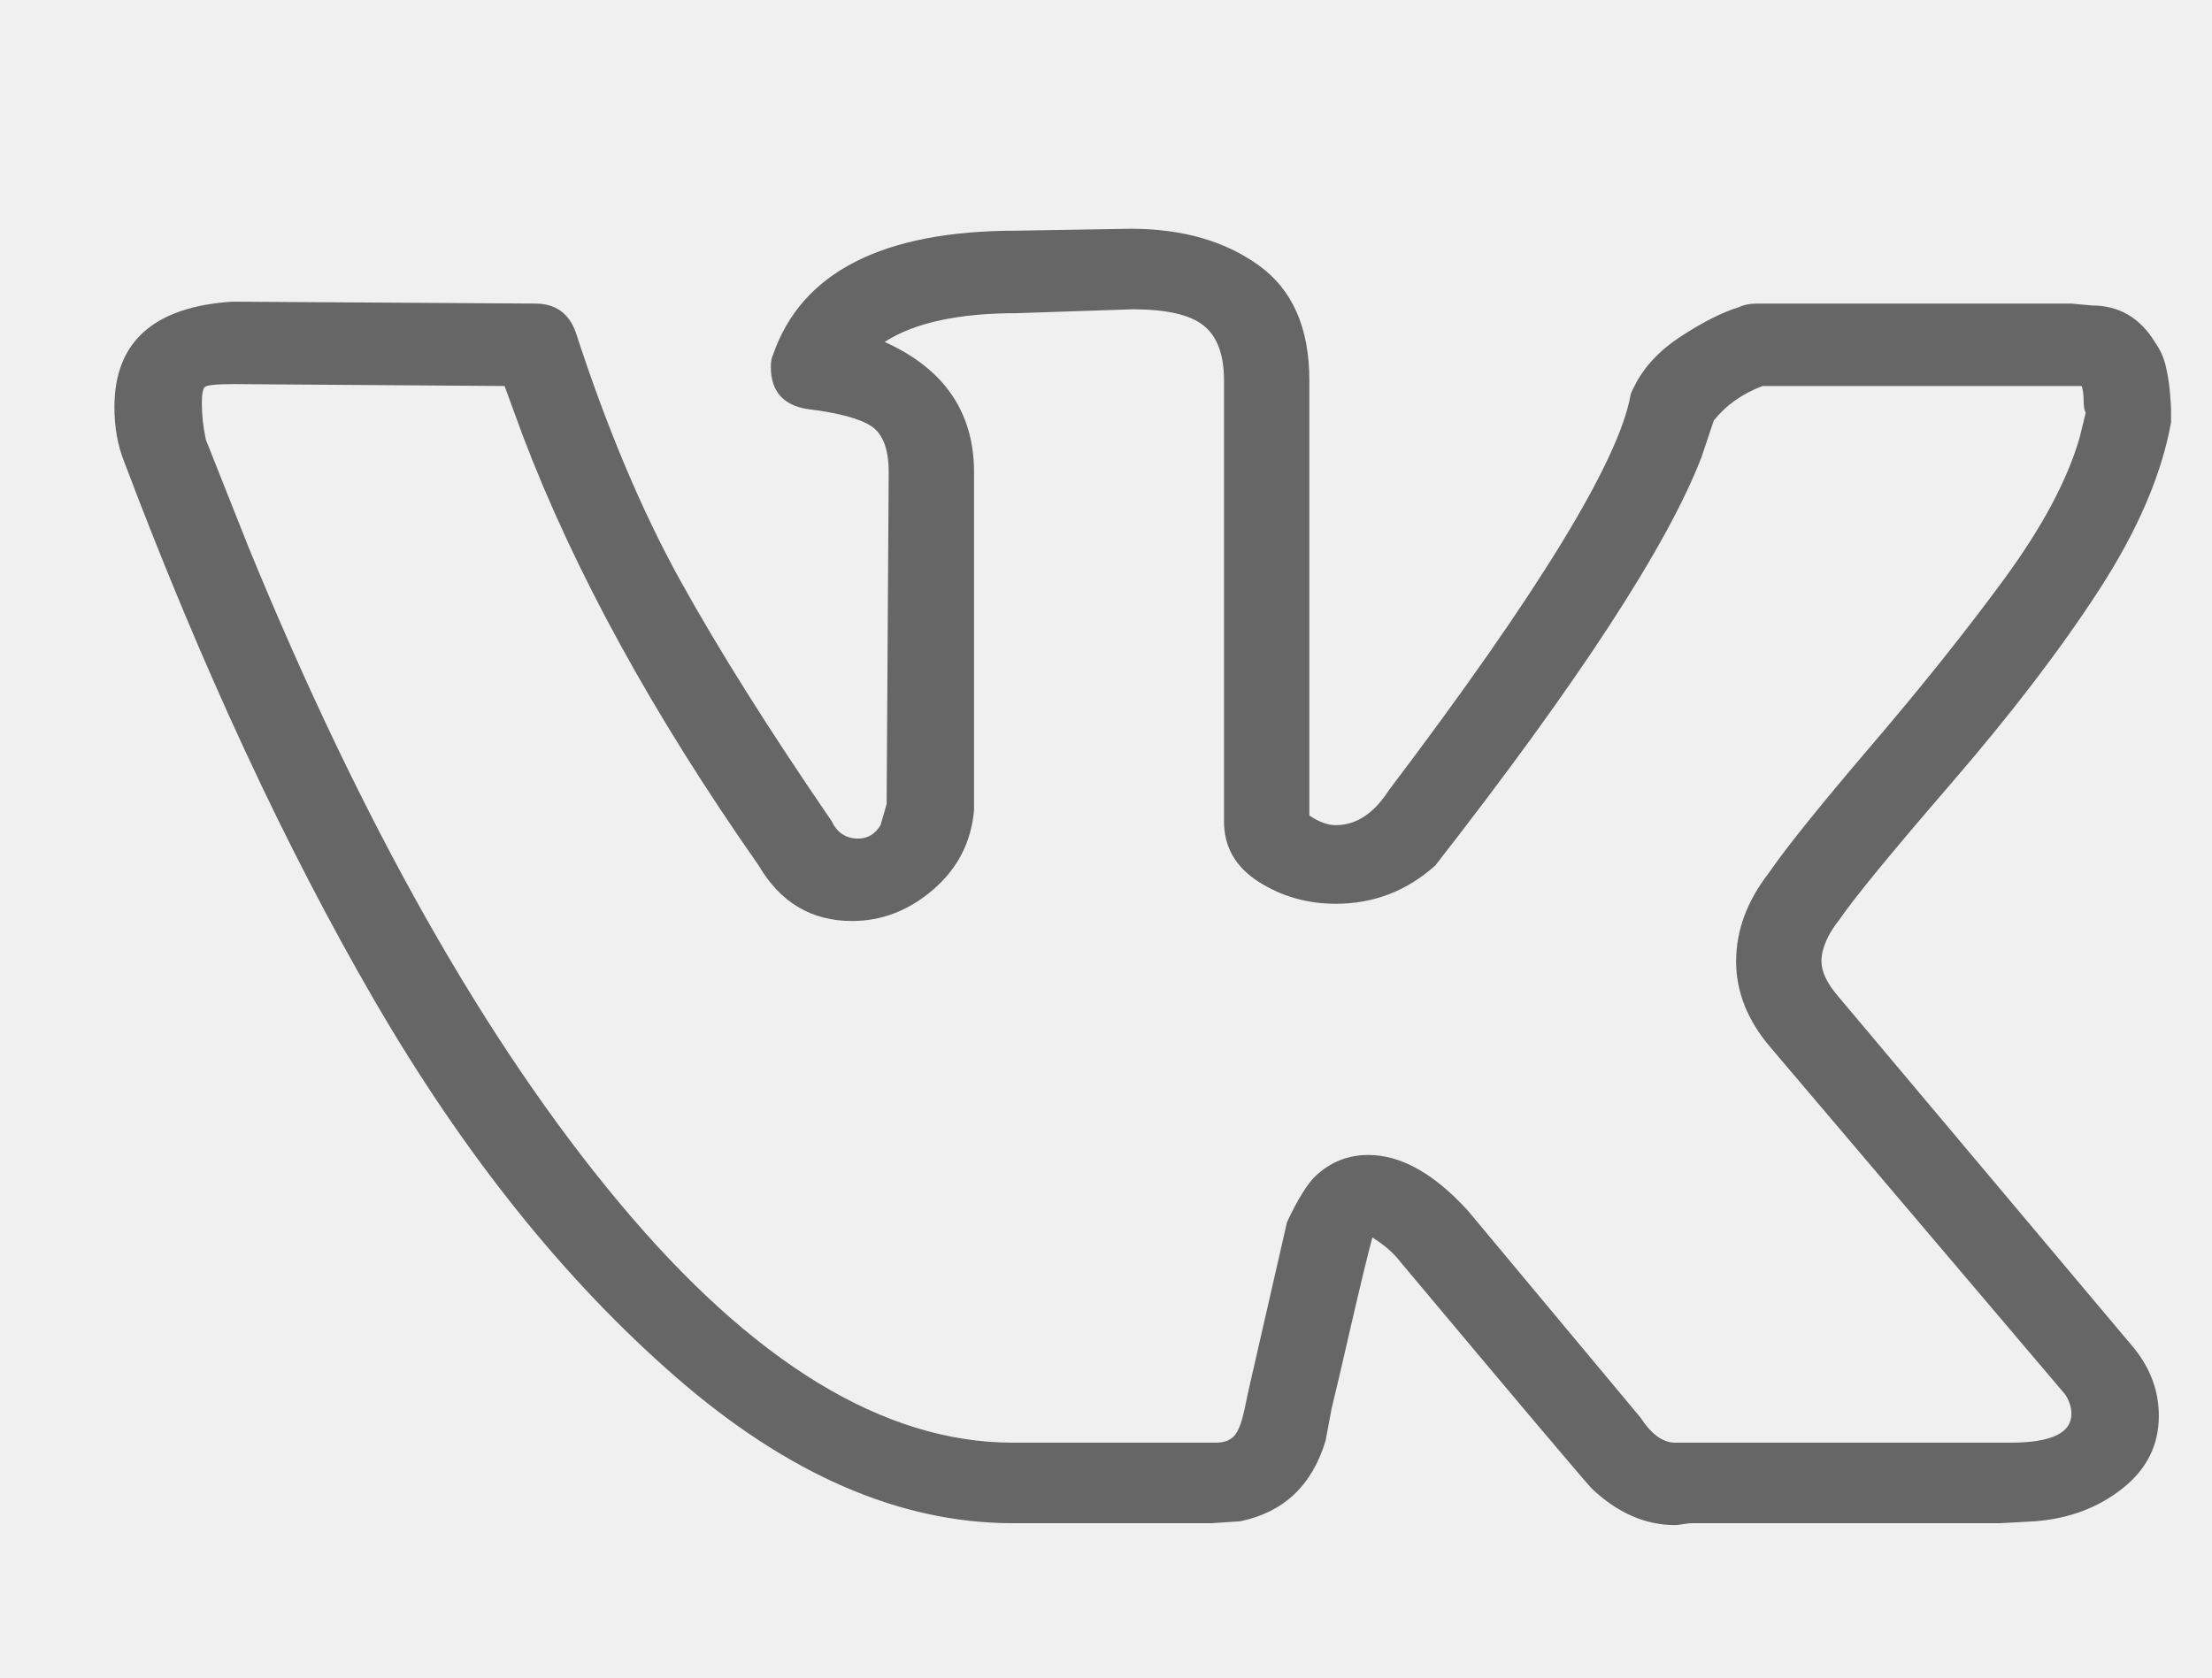
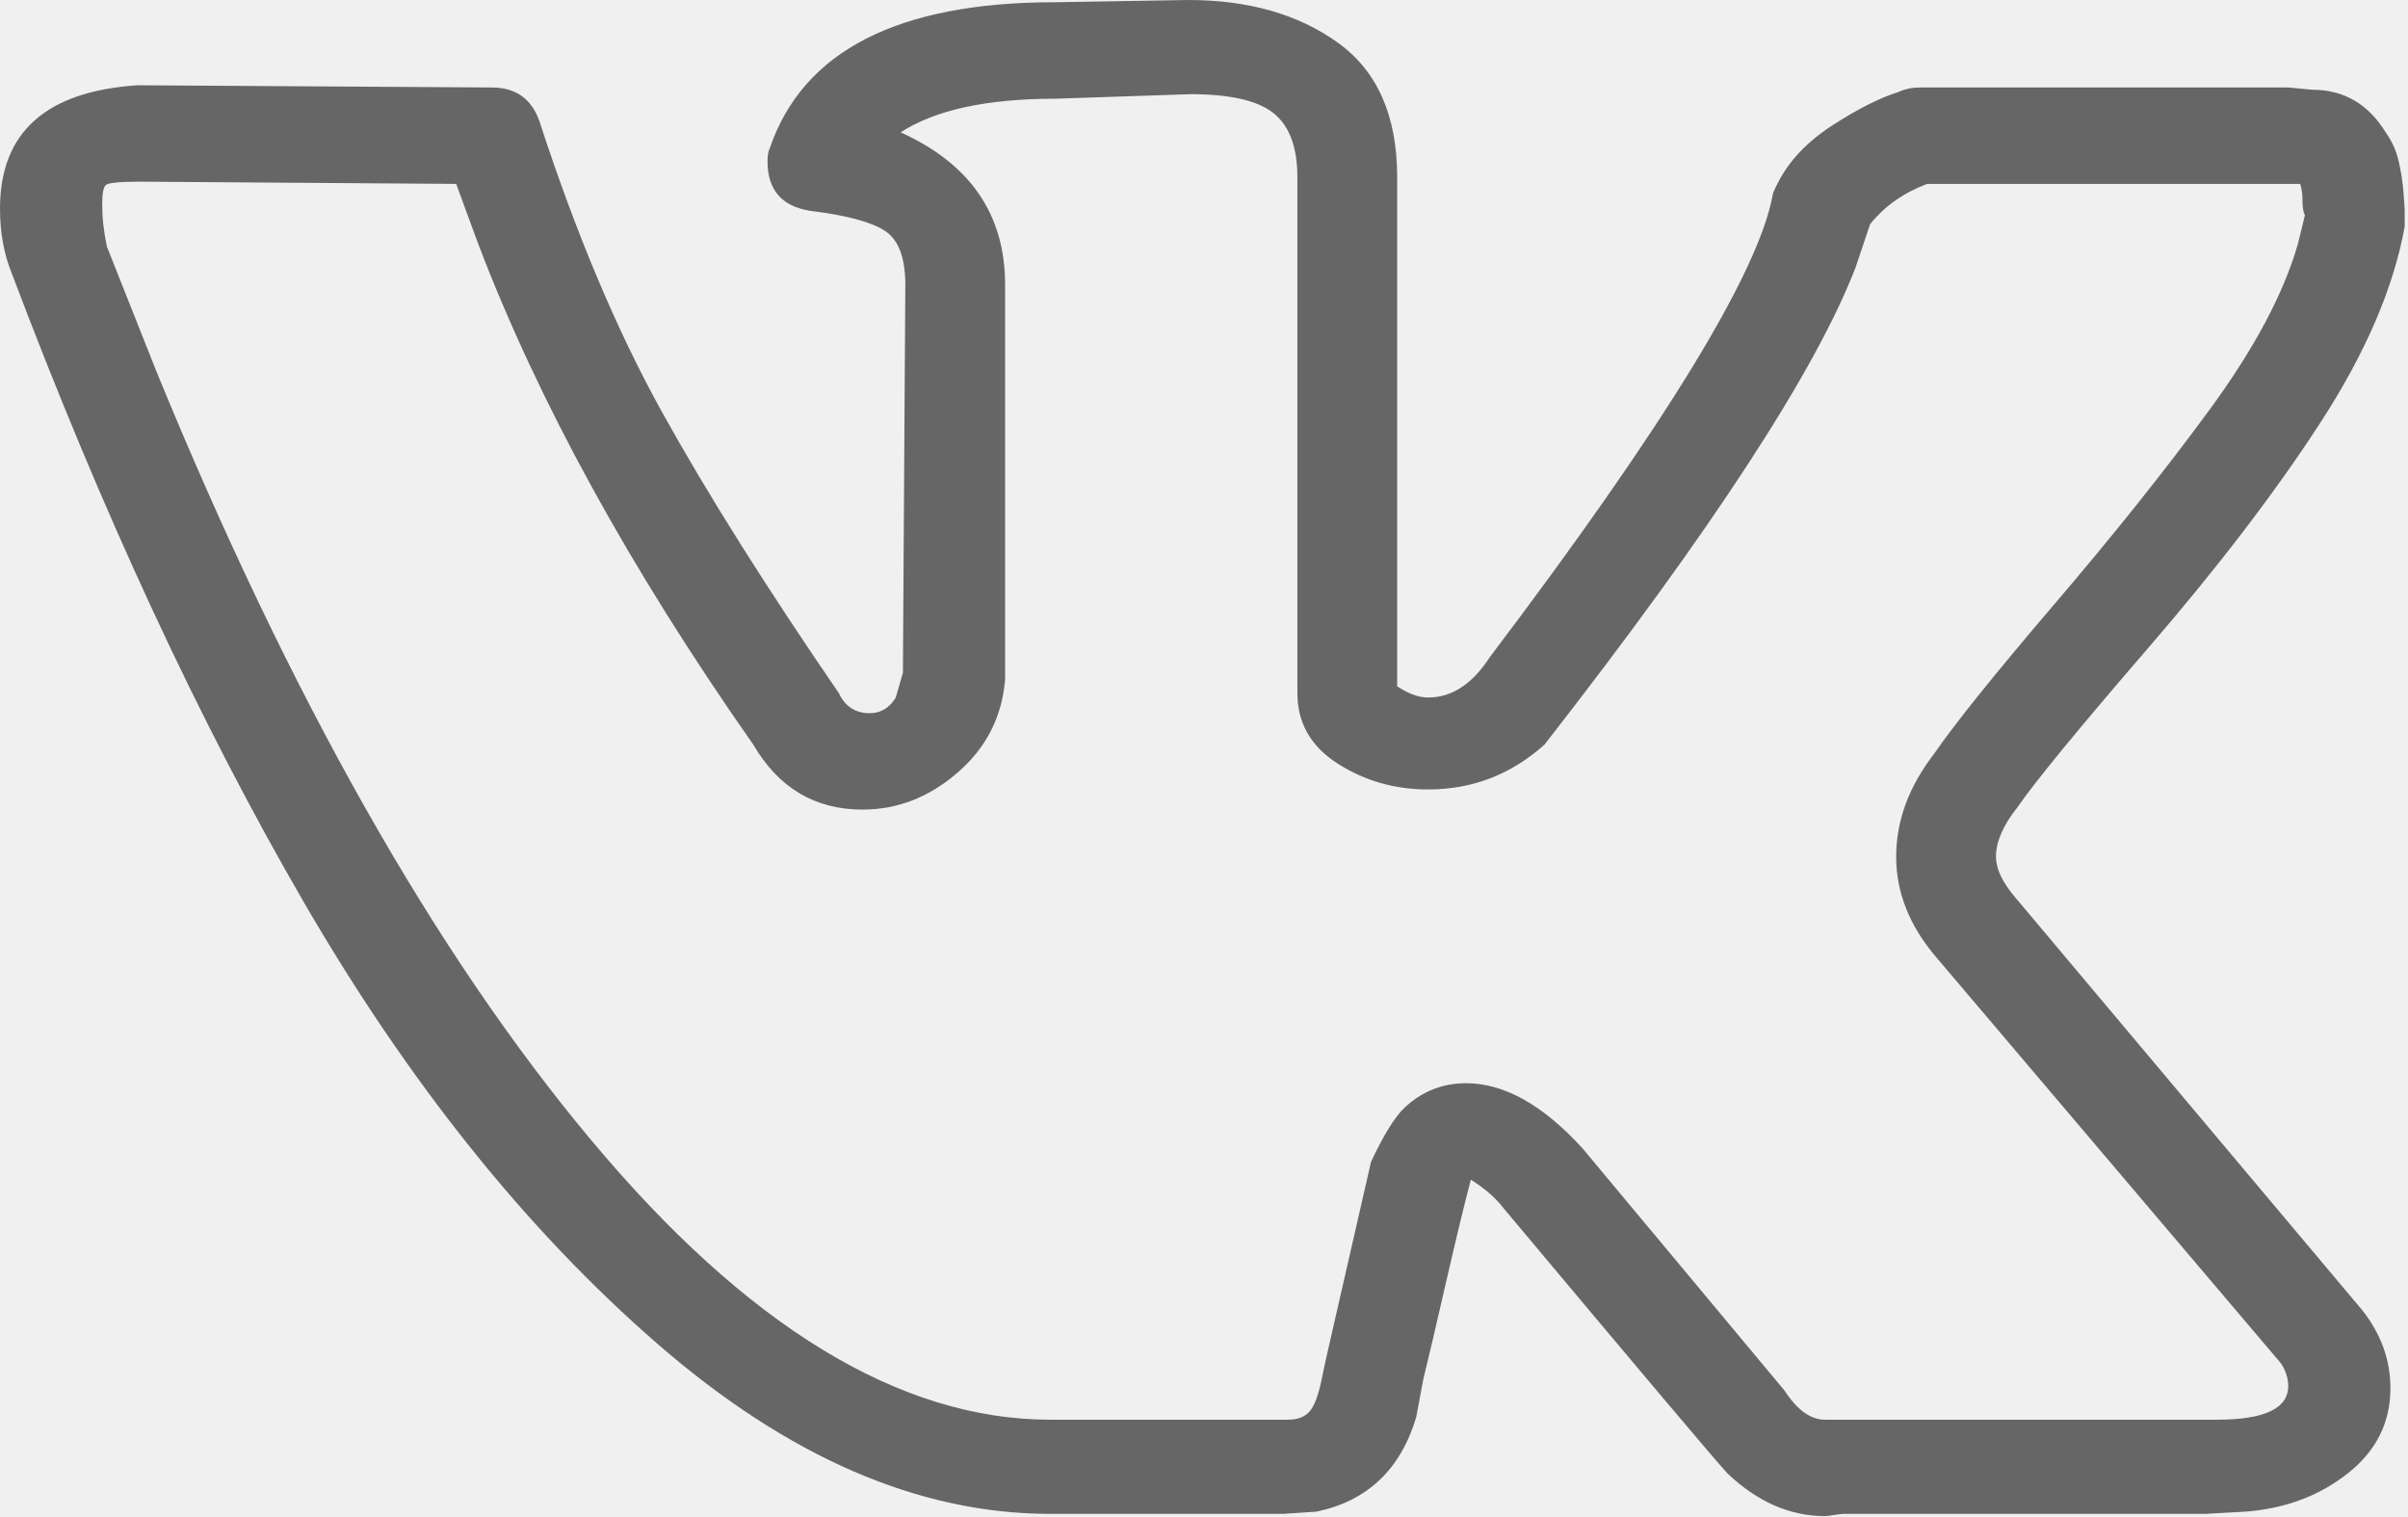
- <svg xmlns="http://www.w3.org/2000/svg" width="29" height="22" viewBox="0 0 29 22" fill="none">
-   <g clip-path="url(#clip0_84478_321)">
-     <path d="M1.5 5.339C1.5 4.484 2.015 4.023 3.045 3.956L7.015 3.981C7.282 3.981 7.459 4.107 7.548 4.358C7.957 5.615 8.414 6.701 8.92 7.615C9.426 8.528 10.088 9.58 10.905 10.771C10.976 10.922 11.092 10.997 11.251 10.997C11.376 10.997 11.473 10.938 11.544 10.821L11.624 10.544L11.651 6.194C11.651 5.892 11.576 5.691 11.425 5.59C11.274 5.49 10.994 5.414 10.585 5.364C10.266 5.314 10.106 5.129 10.106 4.811C10.106 4.744 10.115 4.693 10.132 4.66C10.505 3.57 11.571 3.025 13.33 3.025L14.822 3C15.497 3 16.056 3.159 16.5 3.478C16.944 3.796 17.166 4.299 17.166 4.987V10.695C17.291 10.779 17.406 10.821 17.513 10.821C17.779 10.821 18.01 10.67 18.205 10.368C20.159 7.786 21.216 6.06 21.376 5.188C21.376 5.171 21.394 5.129 21.429 5.062C21.553 4.811 21.758 4.593 22.042 4.408C22.326 4.224 22.575 4.098 22.788 4.031C22.859 3.998 22.939 3.981 23.028 3.981H27.157L27.424 4.006C27.779 4.006 28.054 4.165 28.25 4.484C28.321 4.584 28.37 4.693 28.396 4.811C28.423 4.928 28.441 5.045 28.45 5.163C28.459 5.28 28.463 5.347 28.463 5.364V5.54C28.339 6.227 28.023 6.961 27.517 7.74C27.011 8.52 26.367 9.362 25.585 10.268C24.804 11.173 24.316 11.768 24.12 12.053C23.96 12.254 23.88 12.439 23.88 12.607C23.88 12.741 23.951 12.892 24.093 13.059L27.983 17.686C28.197 17.955 28.303 18.248 28.303 18.567C28.303 18.952 28.143 19.271 27.823 19.522C27.504 19.774 27.122 19.916 26.678 19.95L26.225 19.975H22.175C22.157 19.975 22.122 19.979 22.069 19.987C22.015 19.996 21.98 20 21.962 20C21.571 20 21.207 19.841 20.87 19.522C20.745 19.388 19.91 18.399 18.365 16.555C18.276 16.437 18.152 16.328 17.992 16.228C17.921 16.496 17.828 16.882 17.712 17.385C17.597 17.888 17.513 18.248 17.459 18.466L17.379 18.893C17.202 19.48 16.829 19.832 16.26 19.95L15.887 19.975H13.276C11.802 19.975 10.332 19.338 8.867 18.064C7.401 16.789 6.083 15.142 4.91 13.122C3.738 11.102 2.646 8.75 1.633 6.068C1.544 5.85 1.5 5.607 1.5 5.339ZM17.513 11.852C17.14 11.852 16.802 11.756 16.5 11.563C16.198 11.37 16.047 11.106 16.047 10.771V4.987C16.047 4.651 15.958 4.412 15.781 4.27C15.603 4.127 15.292 4.056 14.848 4.056L13.33 4.107C12.566 4.107 11.989 4.232 11.598 4.484C12.379 4.836 12.77 5.406 12.77 6.194V10.62C12.735 11.039 12.557 11.387 12.237 11.664C11.918 11.94 11.562 12.078 11.171 12.078C10.639 12.078 10.23 11.835 9.946 11.349C8.56 9.371 7.53 7.493 6.855 5.716L6.615 5.062L3.072 5.037C2.841 5.037 2.712 5.05 2.686 5.075C2.659 5.1 2.646 5.171 2.646 5.288C2.646 5.439 2.663 5.599 2.699 5.766L3.258 7.175C4.75 10.813 6.371 13.68 8.121 15.775C9.87 17.871 11.589 18.919 13.276 18.919H15.941C16.047 18.919 16.127 18.889 16.18 18.831C16.234 18.772 16.278 18.659 16.314 18.491L16.367 18.24L16.873 16.027C17.015 15.725 17.14 15.524 17.246 15.423C17.442 15.239 17.672 15.146 17.939 15.146C18.365 15.146 18.8 15.389 19.244 15.876L21.509 18.592C21.651 18.81 21.802 18.919 21.962 18.919H26.358C26.891 18.919 27.157 18.793 27.157 18.541C27.157 18.458 27.131 18.374 27.078 18.29L23.214 13.738C22.912 13.386 22.761 13.009 22.761 12.607C22.761 12.204 22.903 11.819 23.188 11.45C23.419 11.114 23.867 10.557 24.533 9.777C25.199 8.998 25.781 8.268 26.278 7.59C26.776 6.91 27.104 6.294 27.264 5.741L27.344 5.414C27.326 5.381 27.317 5.326 27.317 5.251C27.317 5.175 27.308 5.112 27.291 5.062H23.108C22.841 5.163 22.628 5.314 22.468 5.515L22.308 5.993C21.864 7.149 20.701 8.935 18.818 11.349C18.445 11.684 18.01 11.852 17.513 11.852Z" fill="#666666" />
-   </g>
-   <defs>
-     <clipPath id="clip0_84478_321">
-       <rect width="28" height="22" fill="white" transform="translate(0.5)" />
-     </clipPath>
-   </defs>
+ <svg xmlns="http://www.w3.org/2000/svg" width="27" height="17" viewBox="0 0 27 17" fill="none">
+   <path d="M0 2.339C0 1.484 0.515 1.023 1.545 0.956L5.515 0.981C5.782 0.981 5.959 1.107 6.048 1.358C6.457 2.615 6.914 3.701 7.42 4.615C7.926 5.528 8.588 6.58 9.405 7.771C9.476 7.922 9.592 7.997 9.751 7.997C9.876 7.997 9.973 7.938 10.044 7.821L10.124 7.544L10.151 3.194C10.151 2.892 10.076 2.691 9.925 2.59C9.774 2.49 9.494 2.414 9.085 2.364C8.766 2.314 8.606 2.129 8.606 1.811C8.606 1.744 8.615 1.693 8.632 1.66C9.005 0.57 10.071 0.025 11.83 0.025L13.322 0C13.997 0 14.556 0.159 15 0.478C15.444 0.796 15.666 1.299 15.666 1.987V7.695C15.791 7.779 15.906 7.821 16.013 7.821C16.279 7.821 16.51 7.67 16.705 7.368C18.659 4.786 19.716 3.06 19.876 2.188C19.876 2.171 19.894 2.129 19.929 2.062C20.053 1.811 20.258 1.593 20.542 1.408C20.826 1.224 21.075 1.098 21.288 1.031C21.359 0.998 21.439 0.981 21.528 0.981H25.657L25.924 1.006C26.279 1.006 26.554 1.165 26.75 1.484C26.821 1.584 26.87 1.693 26.896 1.811C26.923 1.928 26.941 2.045 26.95 2.163C26.959 2.28 26.963 2.347 26.963 2.364V2.54C26.839 3.227 26.523 3.961 26.017 4.74C25.511 5.52 24.867 6.362 24.085 7.268C23.304 8.173 22.816 8.768 22.62 9.053C22.46 9.254 22.38 9.439 22.38 9.607C22.38 9.741 22.451 9.892 22.593 10.059L26.483 14.686C26.697 14.955 26.803 15.248 26.803 15.567C26.803 15.952 26.643 16.271 26.323 16.522C26.004 16.774 25.622 16.916 25.178 16.95L24.725 16.975H20.675C20.657 16.975 20.622 16.979 20.569 16.987C20.515 16.996 20.48 17 20.462 17C20.071 17 19.707 16.841 19.37 16.522C19.245 16.388 18.41 15.399 16.865 13.555C16.776 13.437 16.652 13.328 16.492 13.228C16.421 13.496 16.328 13.882 16.212 14.385C16.097 14.888 16.013 15.248 15.959 15.466L15.879 15.893C15.702 16.48 15.329 16.832 14.76 16.95L14.387 16.975H11.776C10.302 16.975 8.832 16.338 7.367 15.064C5.901 13.789 4.583 12.142 3.41 10.122C2.238 8.102 1.146 5.75 0.133 3.068C0.044 2.85 0 2.607 0 2.339ZM16.013 8.852C15.64 8.852 15.302 8.756 15 8.563C14.698 8.37 14.547 8.106 14.547 7.771V1.987C14.547 1.651 14.458 1.412 14.281 1.27C14.103 1.127 13.792 1.056 13.348 1.056L11.83 1.107C11.066 1.107 10.489 1.232 10.098 1.484C10.879 1.836 11.27 2.406 11.27 3.194V7.62C11.235 8.039 11.057 8.387 10.737 8.663C10.418 8.94 10.062 9.078 9.671 9.078C9.139 9.078 8.73 8.835 8.446 8.349C7.06 6.371 6.03 4.493 5.355 2.716L5.115 2.062L1.572 2.037C1.341 2.037 1.212 2.05 1.186 2.075C1.159 2.1 1.146 2.171 1.146 2.288C1.146 2.439 1.163 2.599 1.199 2.766L1.758 4.175C3.25 7.813 4.871 10.68 6.621 12.775C8.37 14.871 10.089 15.919 11.776 15.919H14.441C14.547 15.919 14.627 15.889 14.68 15.831C14.734 15.772 14.778 15.659 14.814 15.491L14.867 15.24L15.373 13.027C15.515 12.725 15.64 12.524 15.746 12.423C15.941 12.239 16.172 12.146 16.439 12.146C16.865 12.146 17.3 12.389 17.744 12.876L20.009 15.592C20.151 15.81 20.302 15.919 20.462 15.919H24.858C25.391 15.919 25.657 15.793 25.657 15.541C25.657 15.458 25.631 15.374 25.578 15.29L21.714 10.738C21.412 10.386 21.261 10.009 21.261 9.607C21.261 9.204 21.403 8.819 21.688 8.45C21.919 8.114 22.367 7.557 23.033 6.777C23.699 5.998 24.281 5.268 24.778 4.59C25.276 3.91 25.604 3.294 25.764 2.741L25.844 2.414C25.826 2.381 25.817 2.326 25.817 2.251C25.817 2.175 25.808 2.112 25.791 2.062H21.608C21.341 2.163 21.128 2.314 20.968 2.515L20.808 2.993C20.364 4.149 19.201 5.935 17.318 8.349C16.945 8.684 16.51 8.852 16.013 8.852Z" fill="#666666" />
</svg>
